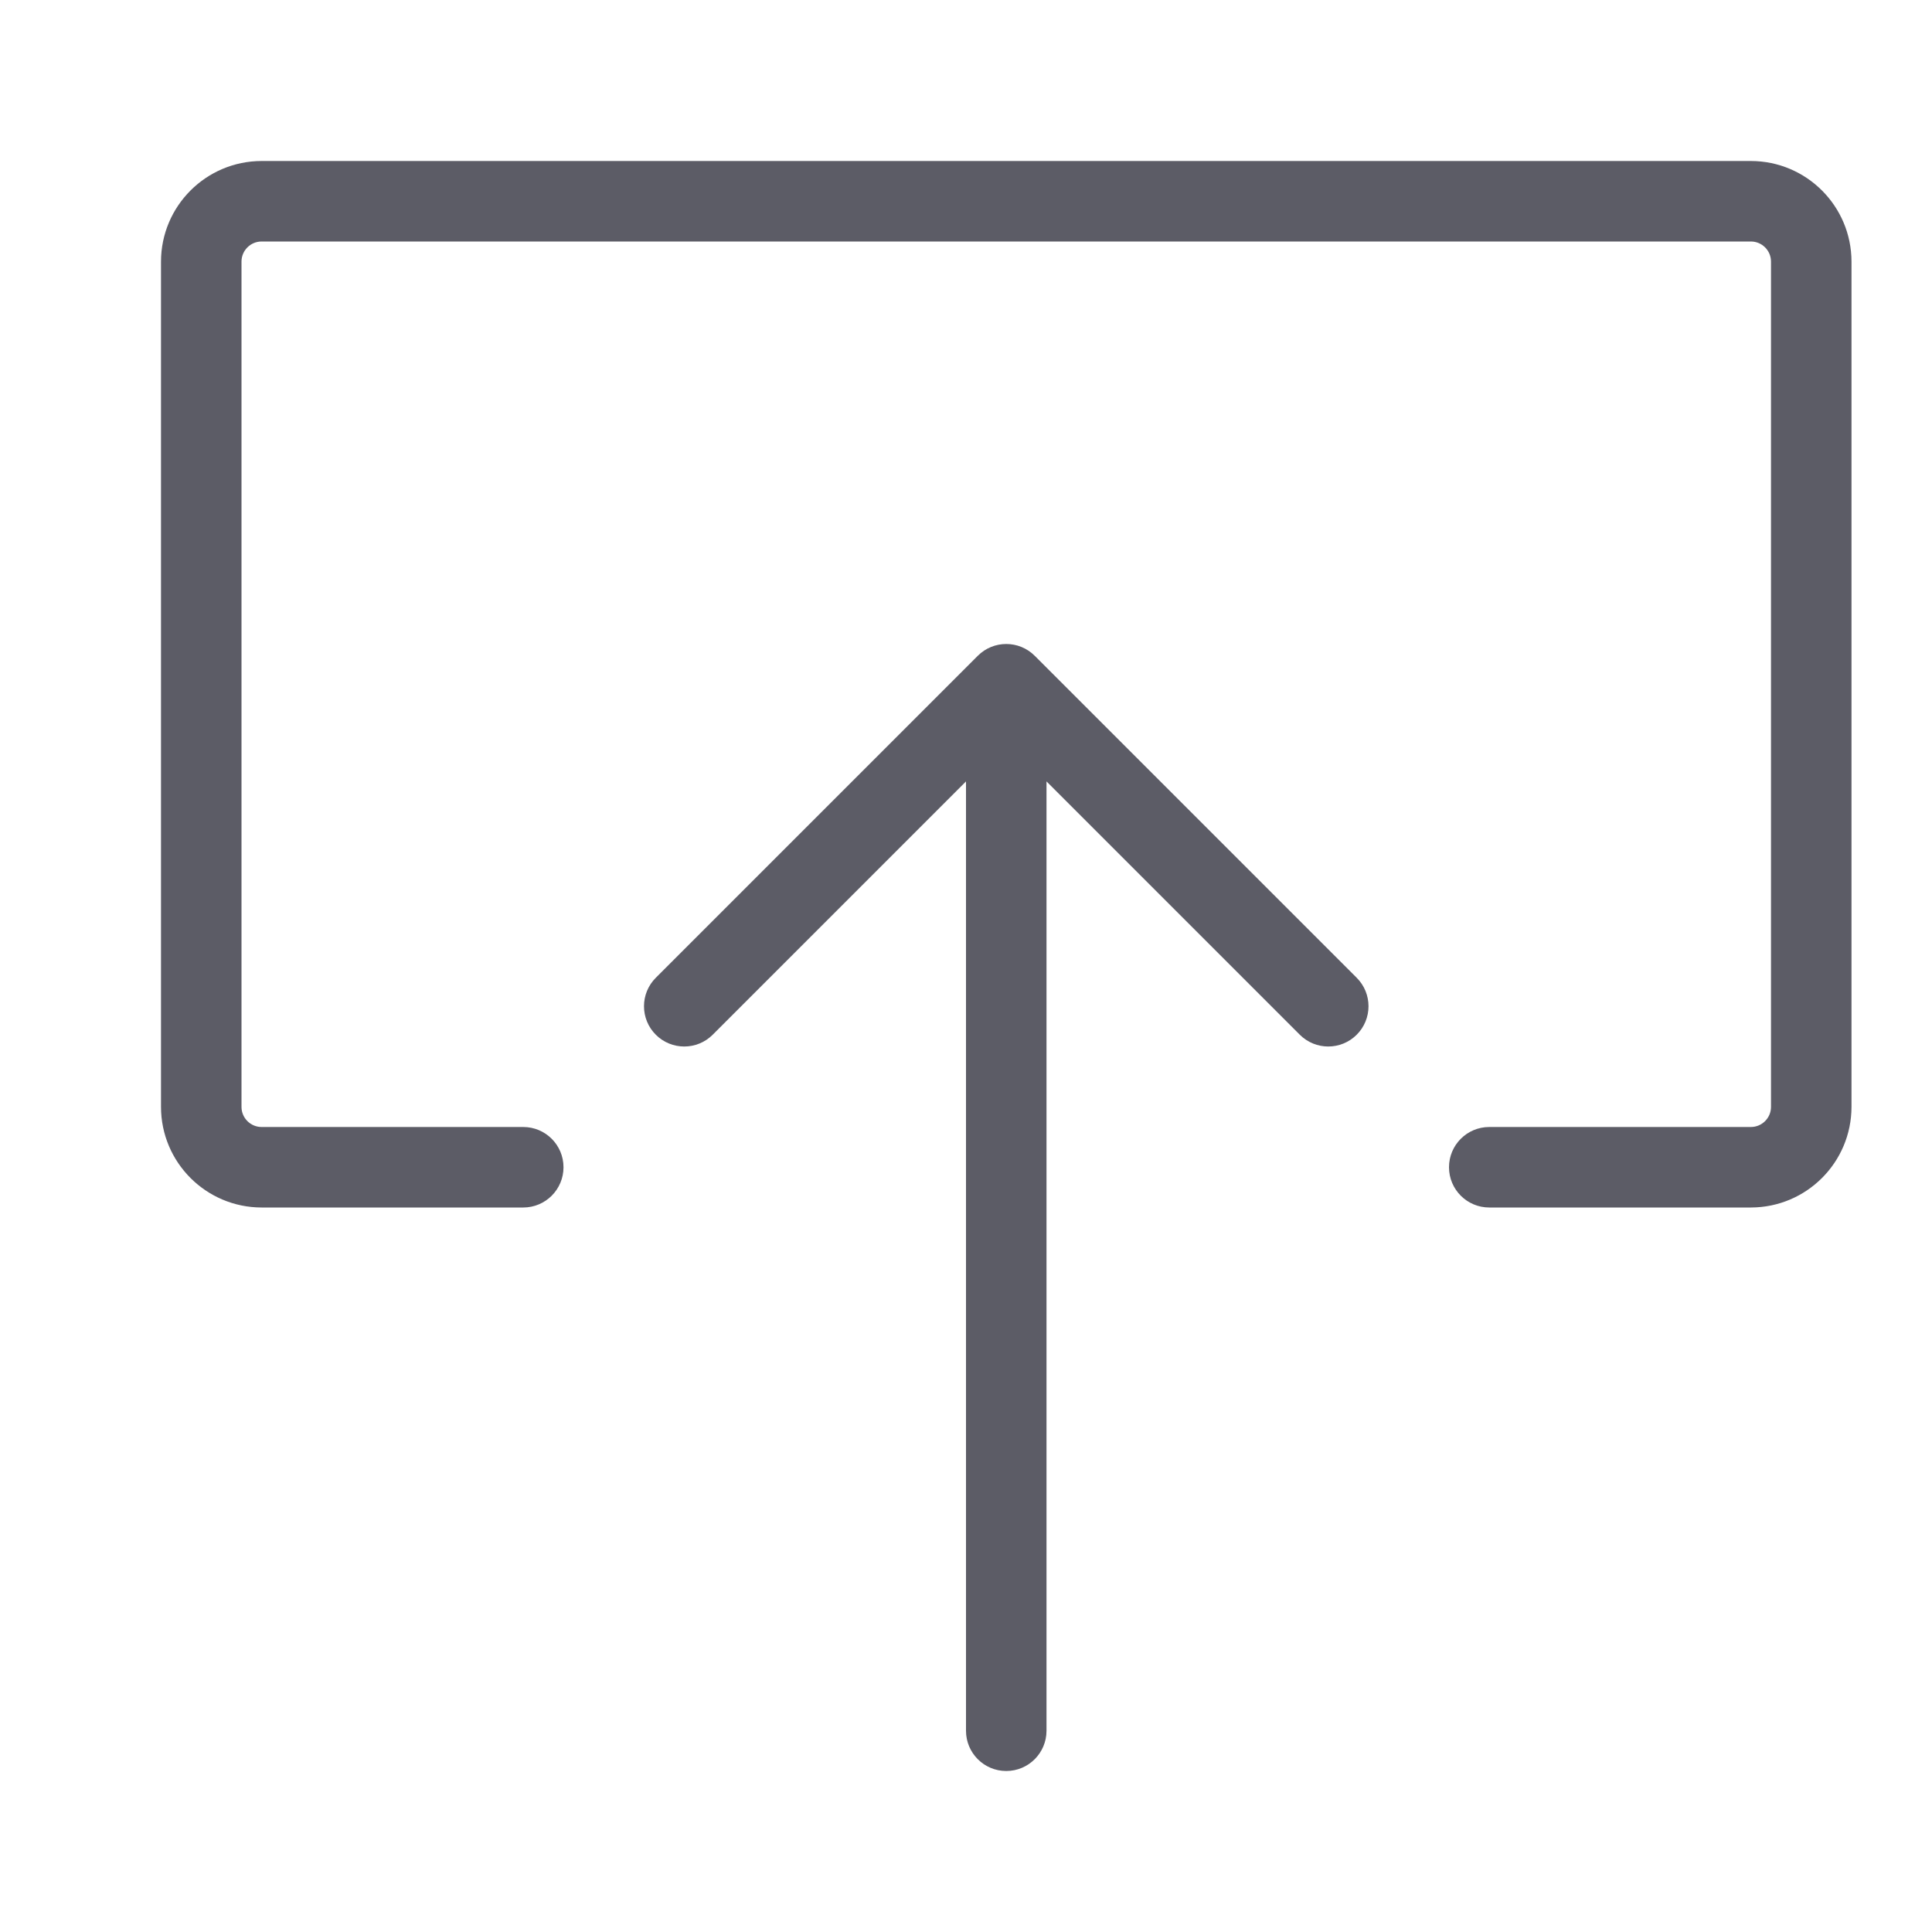
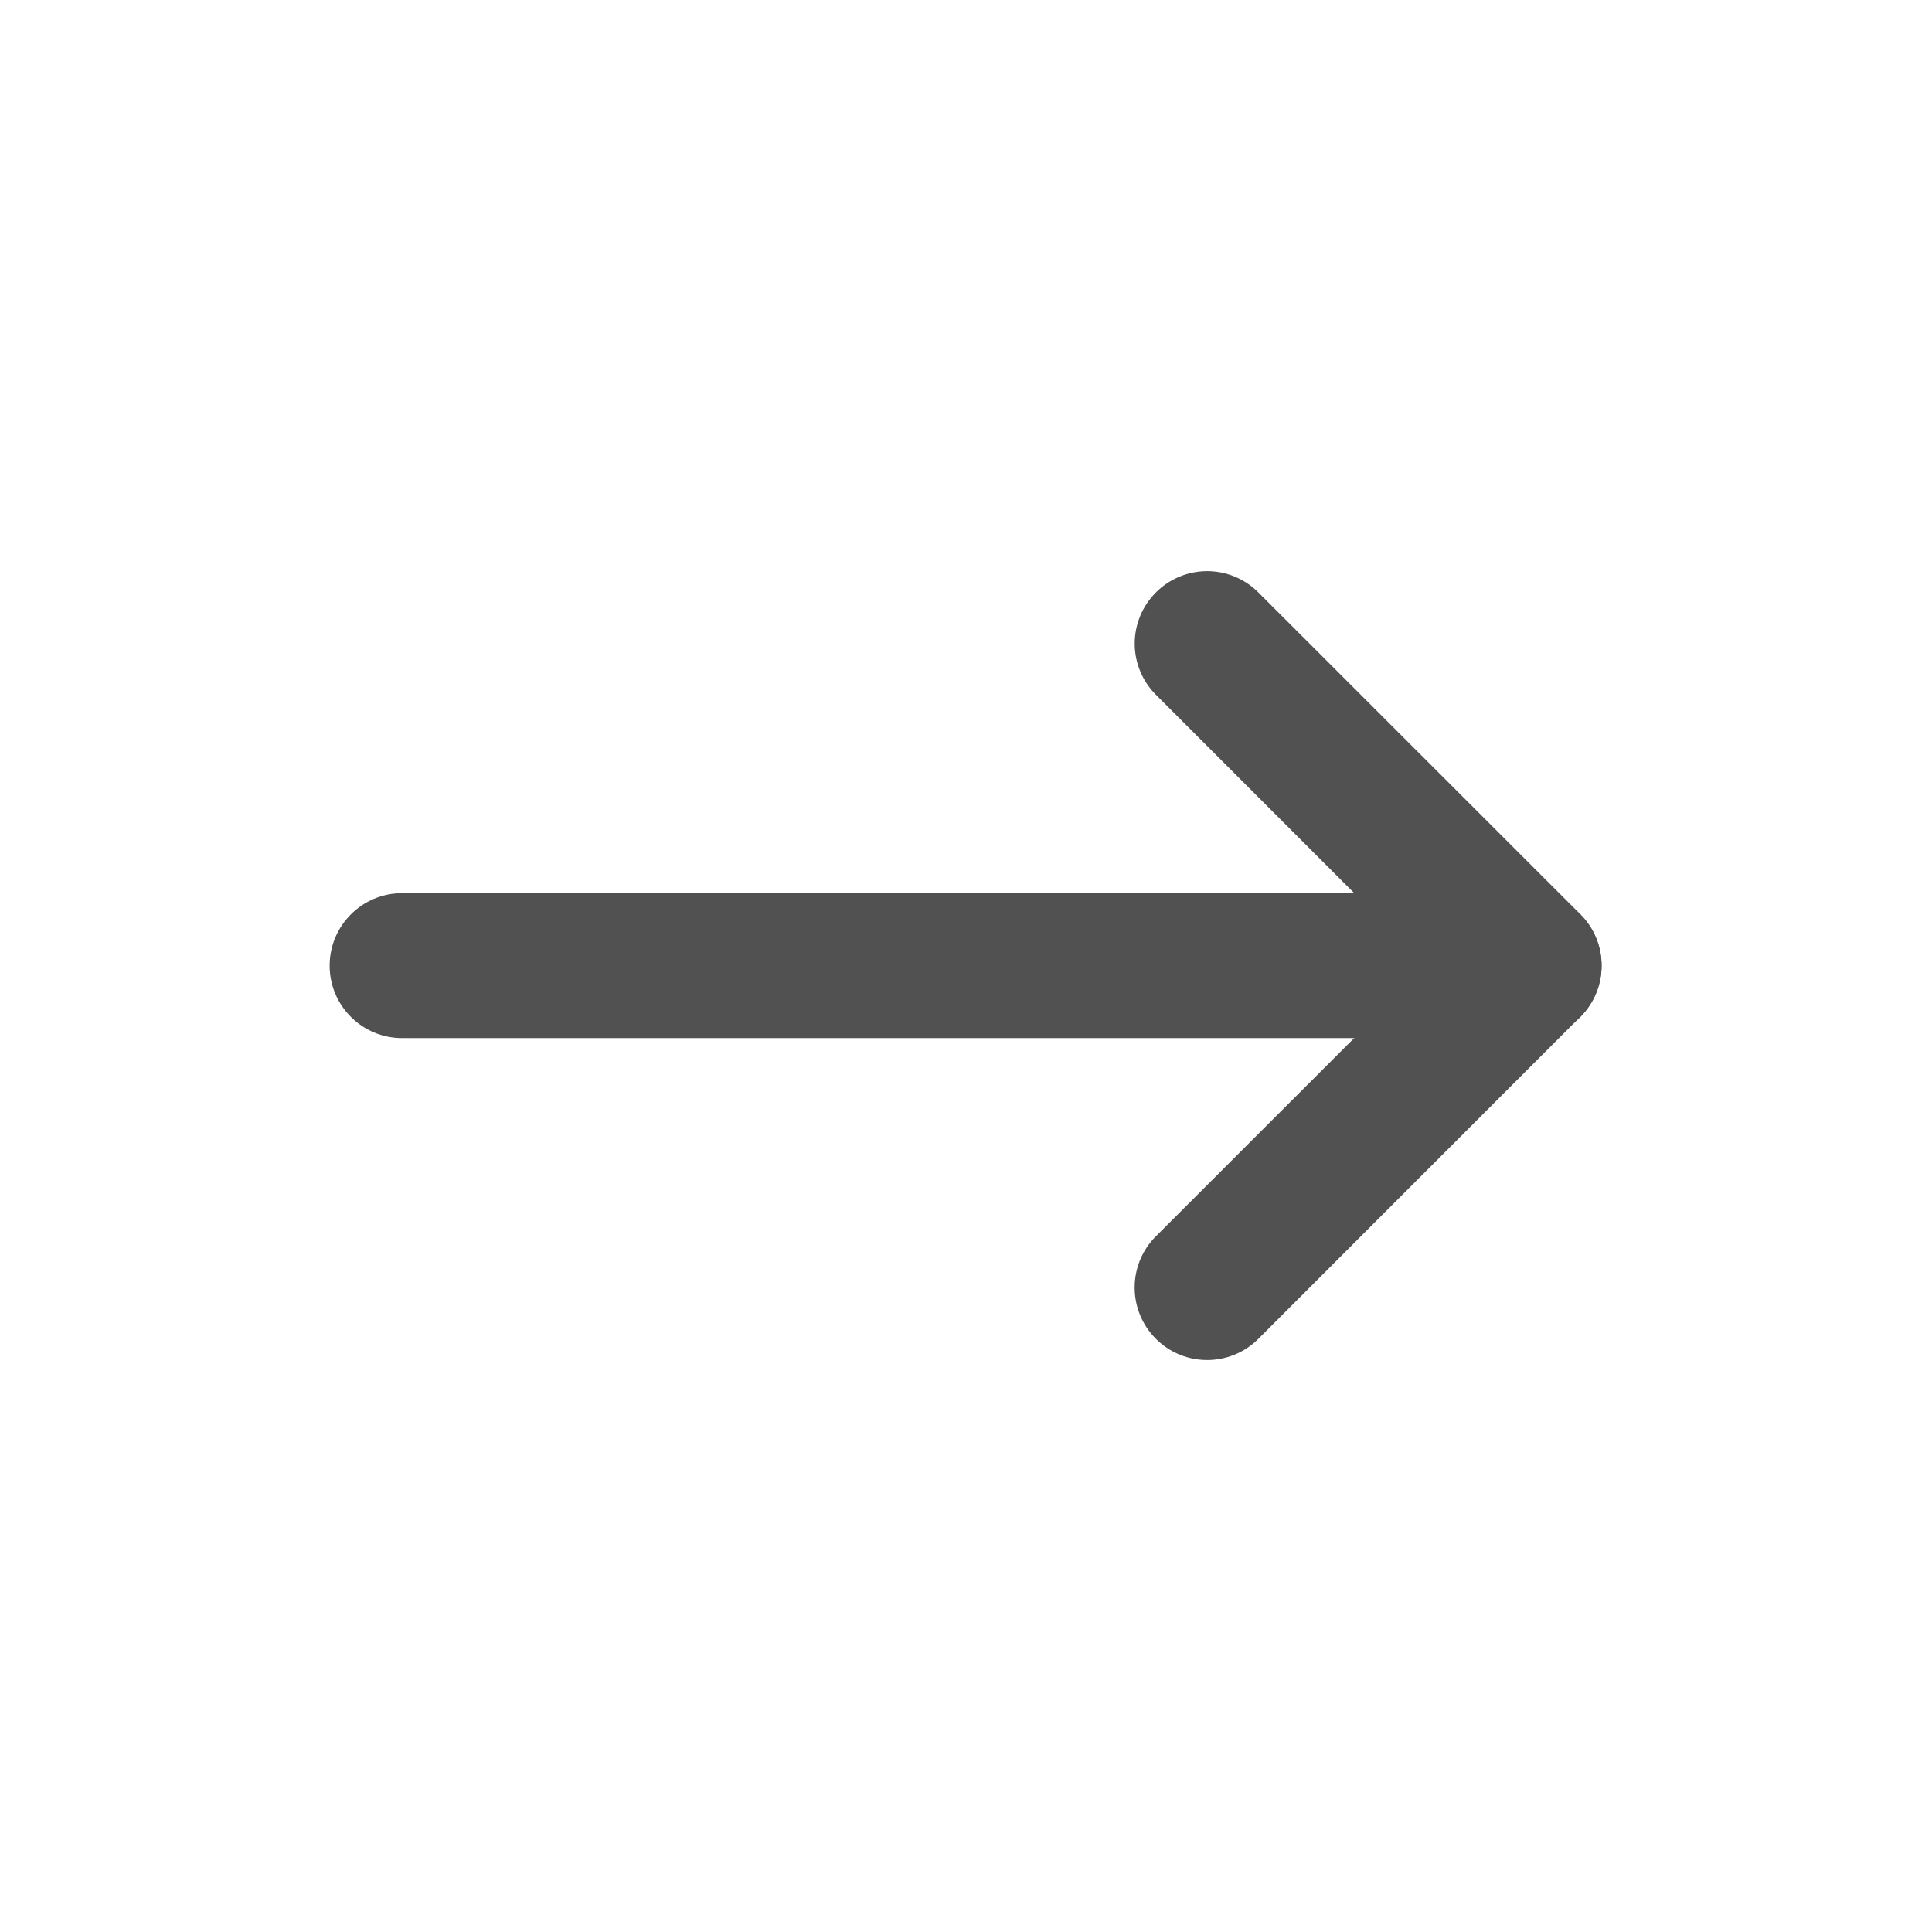
- <svg xmlns="http://www.w3.org/2000/svg" t="1790949820326" class="icon" viewBox="0 0 1024 1024" version="1.1" p-id="7490" width="200" height="200">
-   <path d="M533.333 938.667a21.333 21.333 0 0 1-21.333-21.333V414.167L377.753 548.42a21.333 21.333 0 0 1-30.173-30.173l170.667-170.667a21.333 21.333 0 0 1 30.173 0l170.667 170.667a21.333 21.333 0 1 1-30.173 30.173L554.667 414.167V917.333a21.333 21.333 0 0 1-21.333 21.333z m394.667-298.667h-138.667a21.333 21.333 0 0 1 0-42.667h138.667a10.667 10.667 0 0 0 10.667-10.667V138.667a10.667 10.667 0 0 0-10.667-10.667H138.667a10.667 10.667 0 0 0-10.667 10.667v448a10.667 10.667 0 0 0 10.667 10.667h138.667a21.333 21.333 0 0 1 0 42.667H138.667a53.393 53.393 0 0 1-53.333-53.333V138.667a53.393 53.393 0 0 1 53.333-53.333h789.333a53.393 53.393 0 0 1 53.333 53.333v448a53.393 53.393 0 0 1-53.333 53.333z" fill="#5C5C66" p-id="7491" />
+ <svg xmlns="http://www.w3.org/2000/svg" class="icon" width="200px" height="200.00px" viewBox="0 0 1024 1024" version="1.1">
+   <path fill="#515151" d="M810.432 473.408a38.4 38.4 0 1 1 0 76.8H213.12a38.4 38.4 0 1 1 0-76.8h597.312z" />
+   <path fill="#515151" d="M783.296 484.672a38.4 38.4 0 0 1 54.336 54.208l-170.688 170.752a38.4 38.4 0 1 1-54.272-54.4l170.624-170.56z" />
+   <path fill="#515151" d="M612.672 313.984a38.336 38.336 0 0 1 54.272 0l170.688 170.624a38.4 38.4 0 0 1-54.336 54.336L612.672 368.256a38.336 38.336 0 0 1 0-54.272z" />
</svg>
